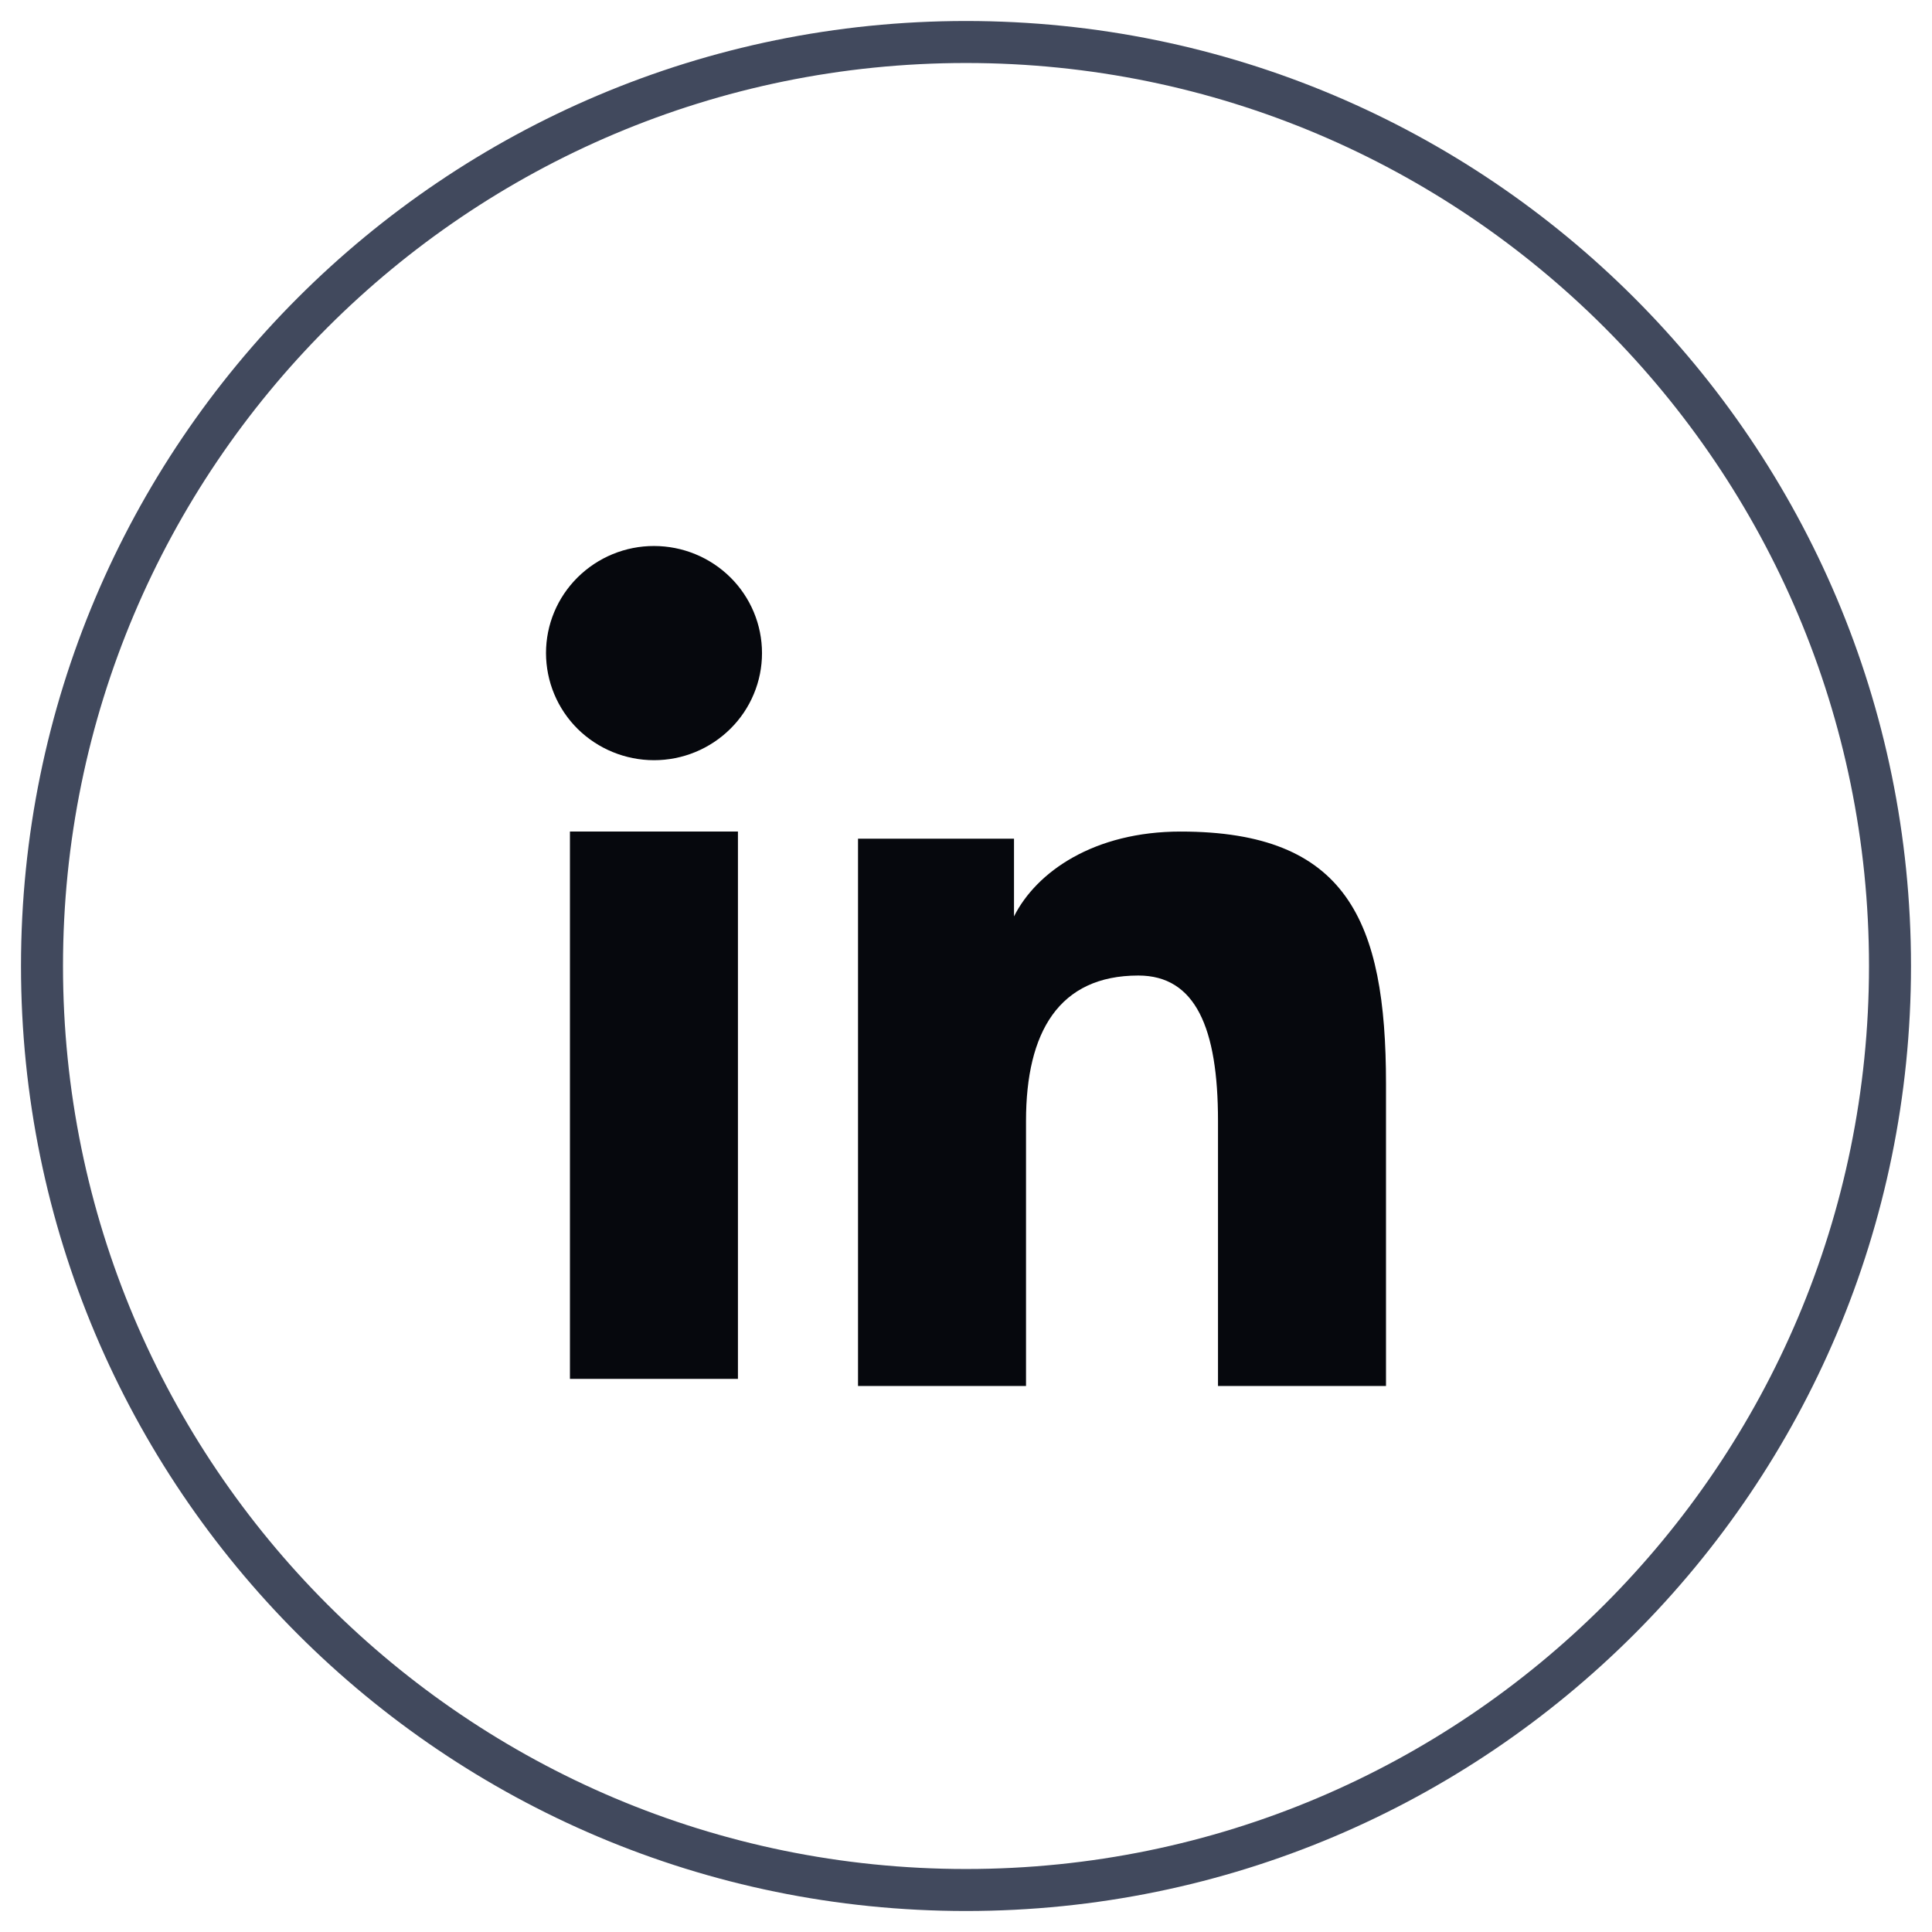
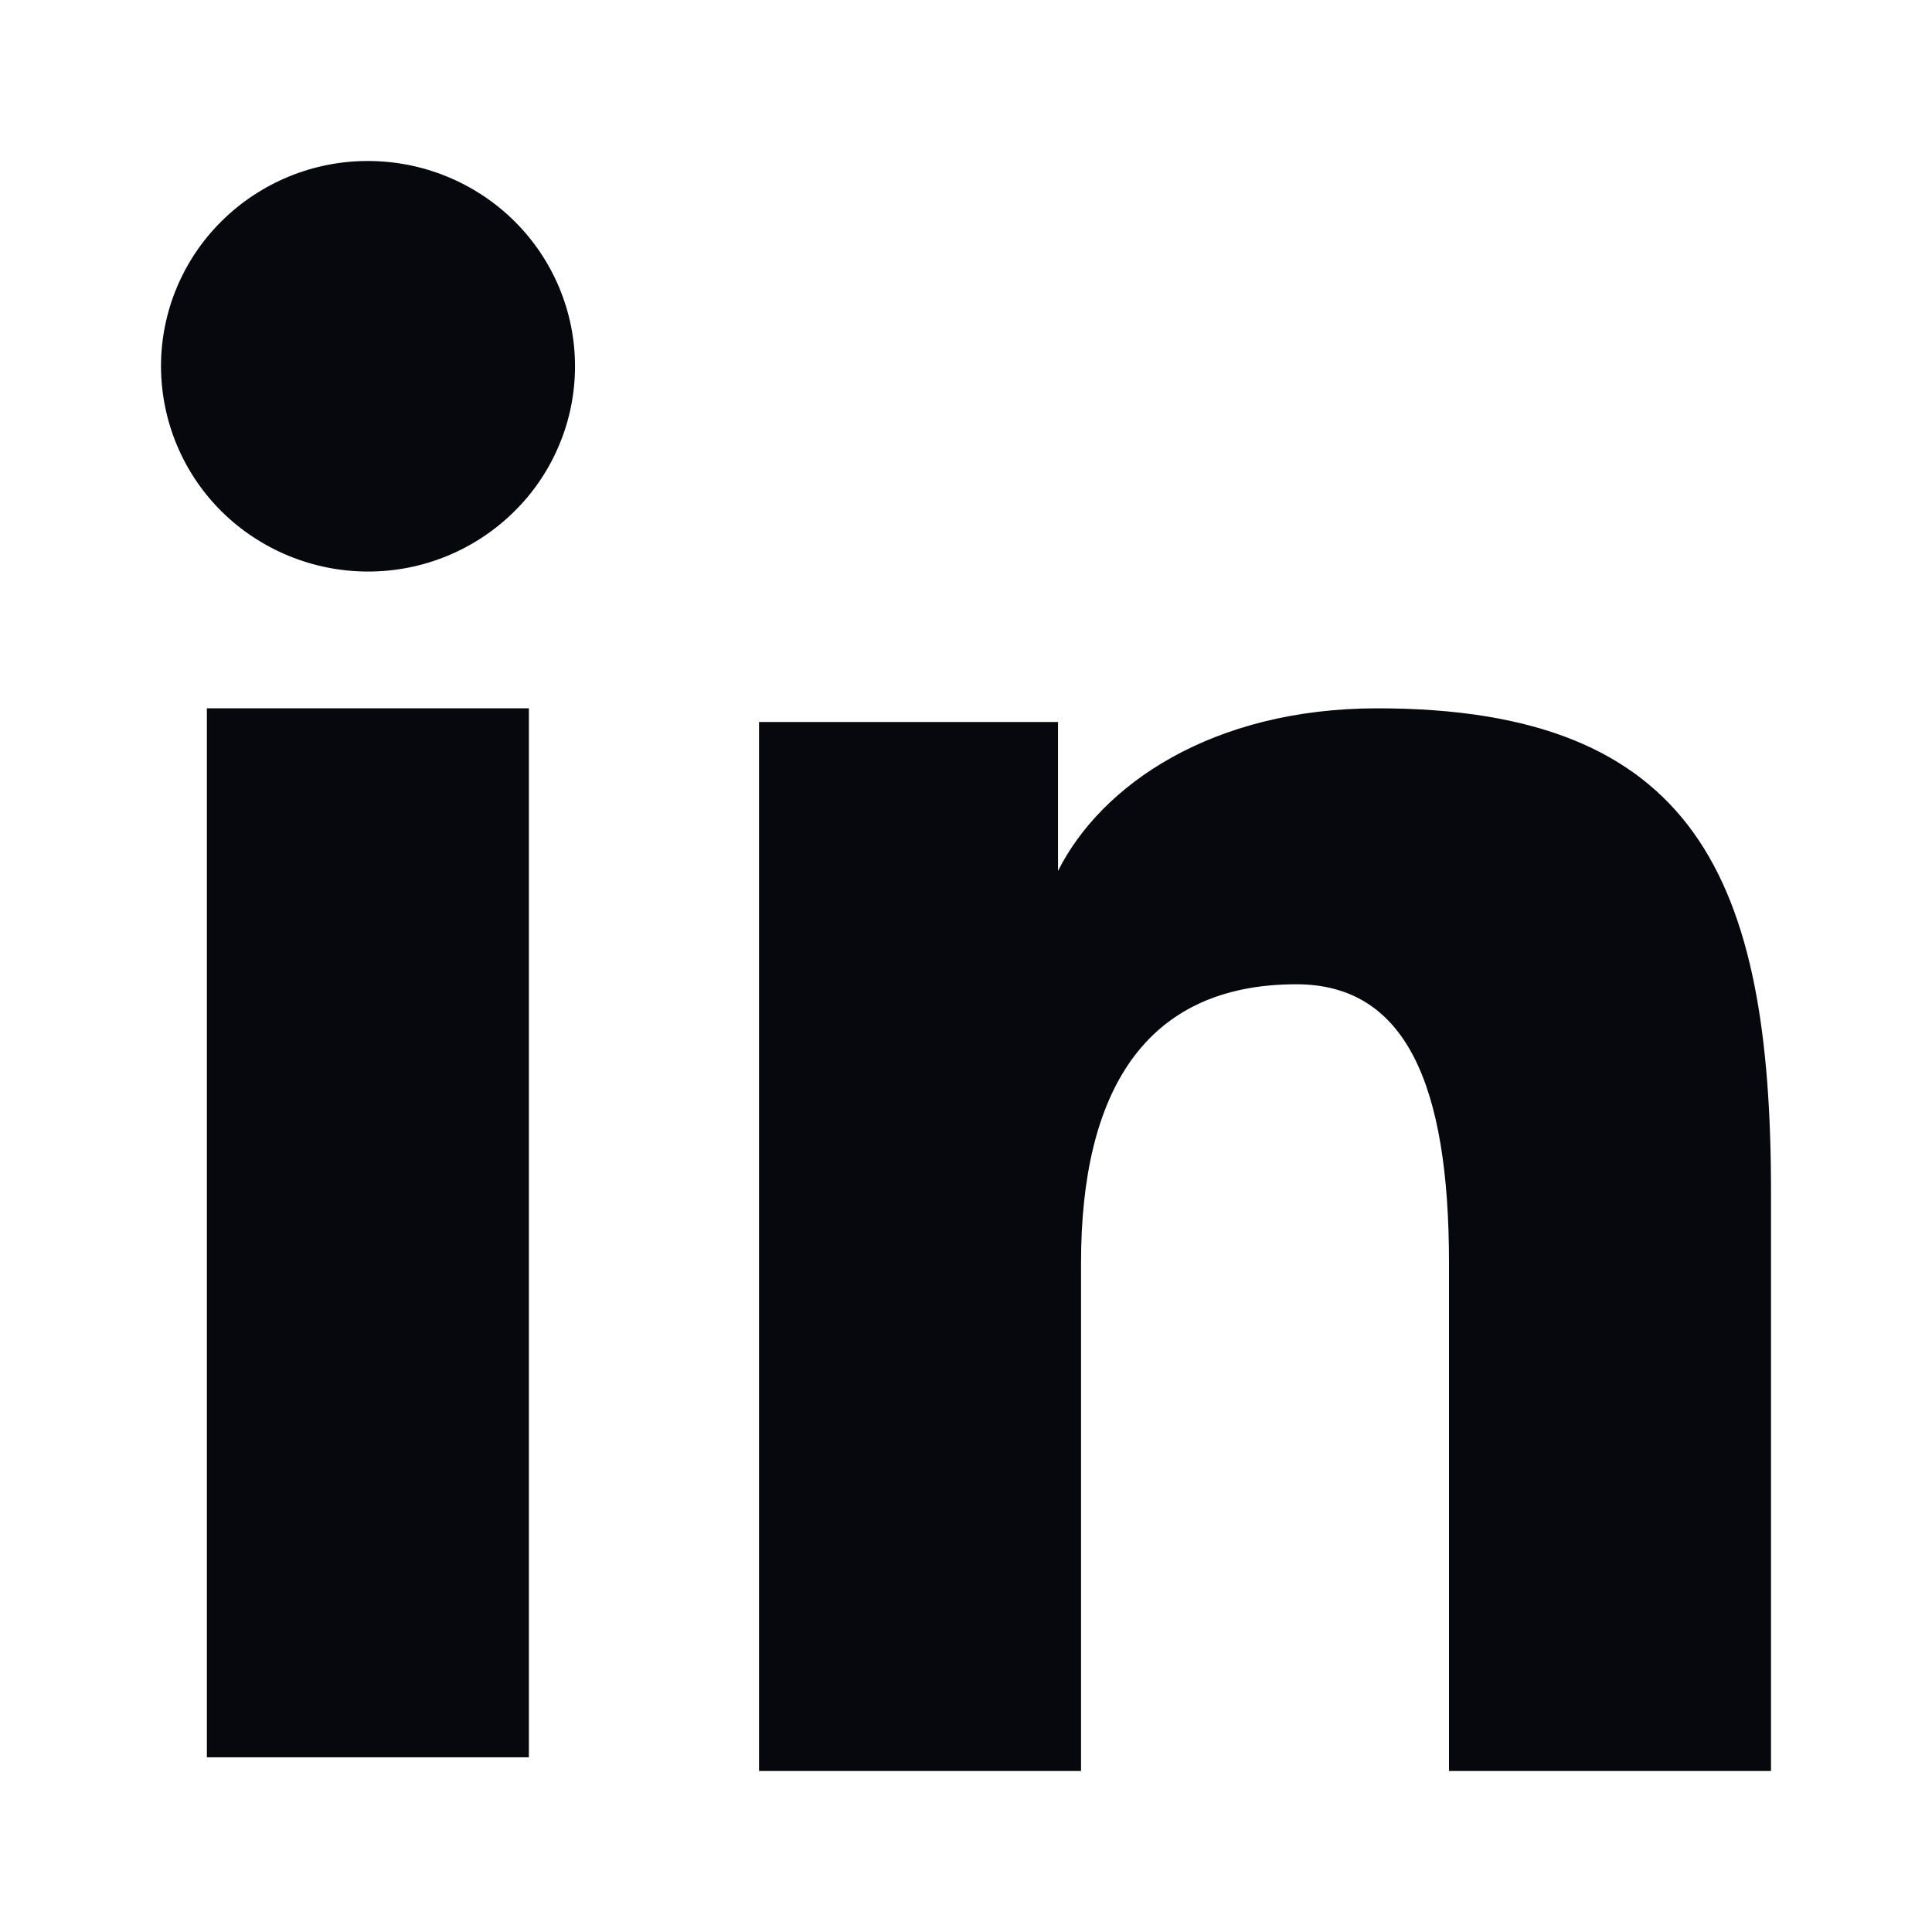
- <svg xmlns="http://www.w3.org/2000/svg" width="46" height="46" viewBox="0 0 46 46" fill="none">
-   <rect x="1" y="1" width="44" height="44" rx="22" stroke="#41495D" />
-   <path fill-rule="evenodd" clip-rule="evenodd" d="M20.429 19.969H24.143V21.819C24.678 20.755 26.05 19.799 28.111 19.799C32.062 19.799 33 21.917 33 25.803V33H29V26.688C29 24.475 28.465 23.227 27.103 23.227C25.214 23.227 24.429 24.572 24.429 26.687V33H20.429V19.969ZM13.57 32.83H17.57V19.799H13.57V32.83ZM18.143 15.55C18.143 15.885 18.077 16.217 17.947 16.526C17.818 16.836 17.629 17.116 17.39 17.352C16.906 17.832 16.252 18.101 15.57 18.1C14.889 18.099 14.236 17.831 13.752 17.353C13.514 17.116 13.325 16.836 13.196 16.526C13.067 16.217 13.001 15.885 13 15.55C13 14.873 13.27 14.225 13.753 13.747C14.237 13.268 14.89 12.999 15.571 13C16.253 13 16.907 13.269 17.39 13.747C17.872 14.225 18.143 14.873 18.143 15.55Z" fill="#06080D" />
+ <svg xmlns="http://www.w3.org/2000/svg" width="24" height="24" viewBox="0 0 24 24" fill="none">
+   <path fill-rule="evenodd" clip-rule="evenodd" d="M9.429 8.969H13.143V10.819C13.678 9.755 15.05 8.799 17.111 8.799C21.062 8.799 22 10.917 22 14.803V22H18V15.688C18 13.475 17.465 12.227 16.103 12.227C14.214 12.227 13.429 13.572 13.429 15.687V22H9.429V8.969ZM2.57 21.83H6.57V8.799H2.57V21.83ZM7.143 4.55C7.143 4.885 7.077 5.217 6.947 5.526C6.818 5.836 6.629 6.116 6.39 6.352C5.906 6.832 5.252 7.101 4.57 7.1C3.889 7.099 3.236 6.831 2.752 6.353C2.514 6.116 2.325 5.836 2.196 5.526C2.067 5.217 2.001 4.885 2 4.55C2 3.873 2.27 3.225 2.753 2.747C3.237 2.268 3.89 1.999 4.571 2C5.253 2 5.907 2.269 6.39 2.747C6.872 3.225 7.143 3.873 7.143 4.55Z" fill="#06080D" />
</svg>
